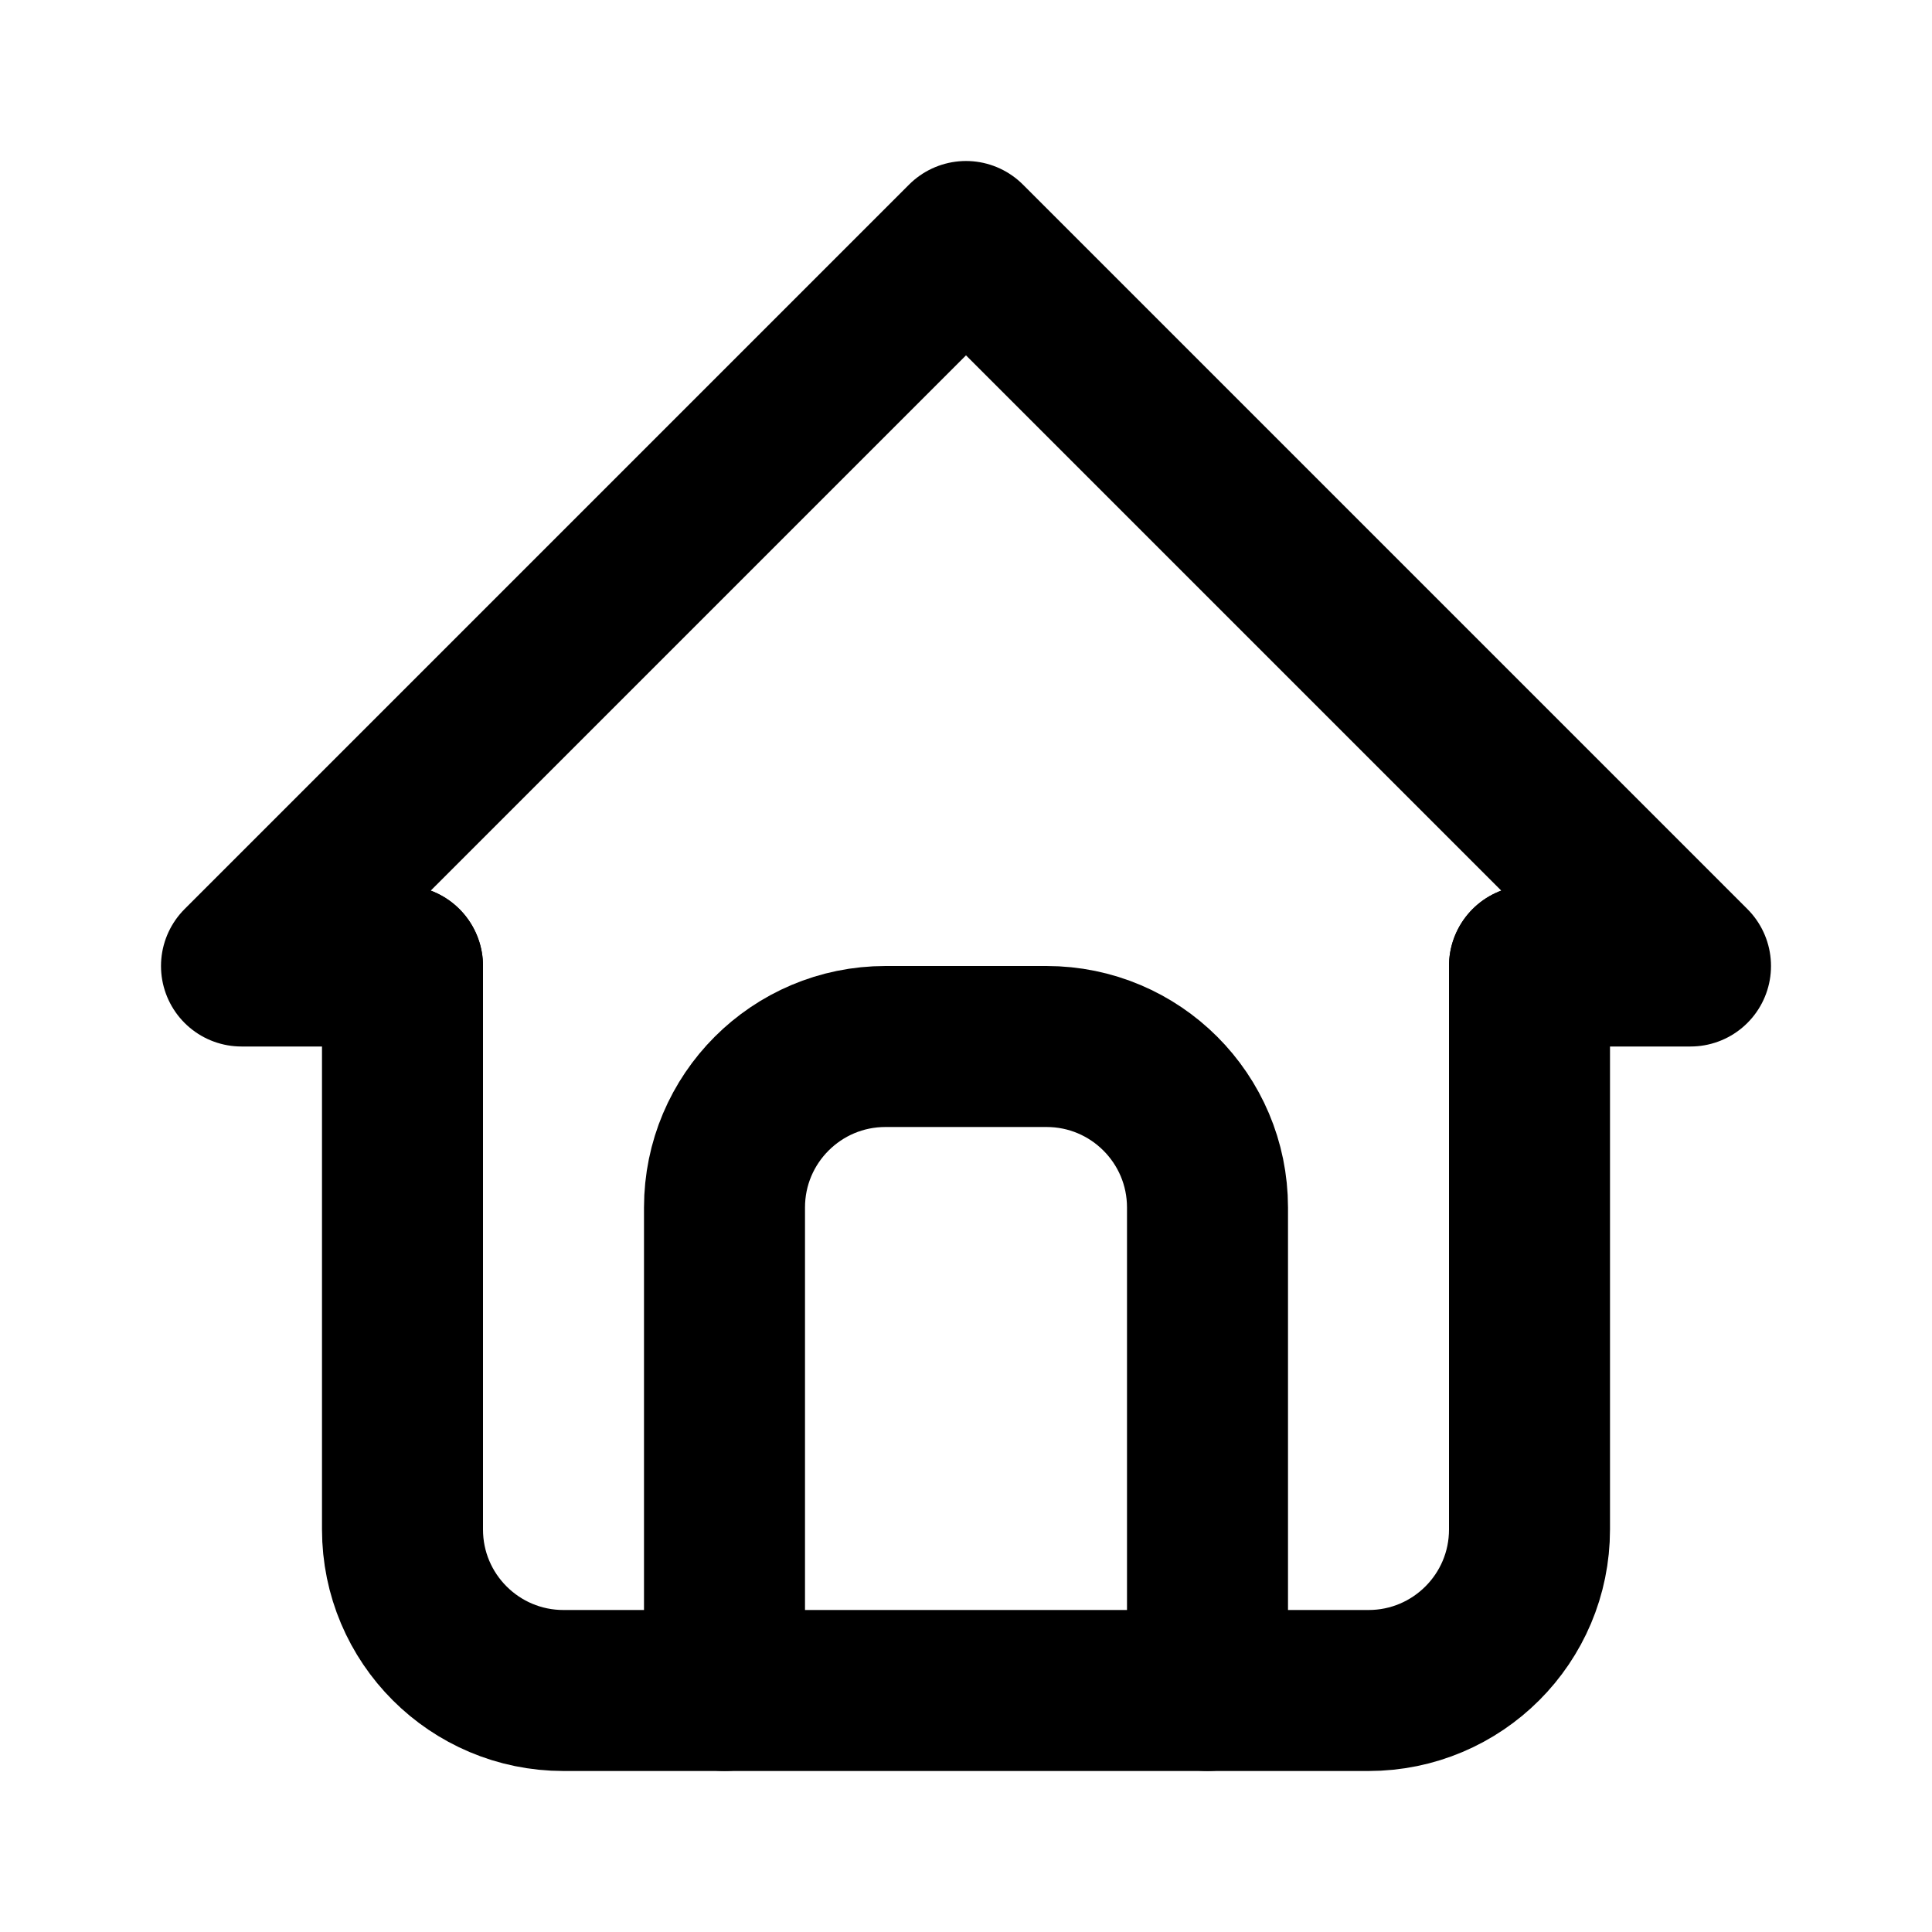
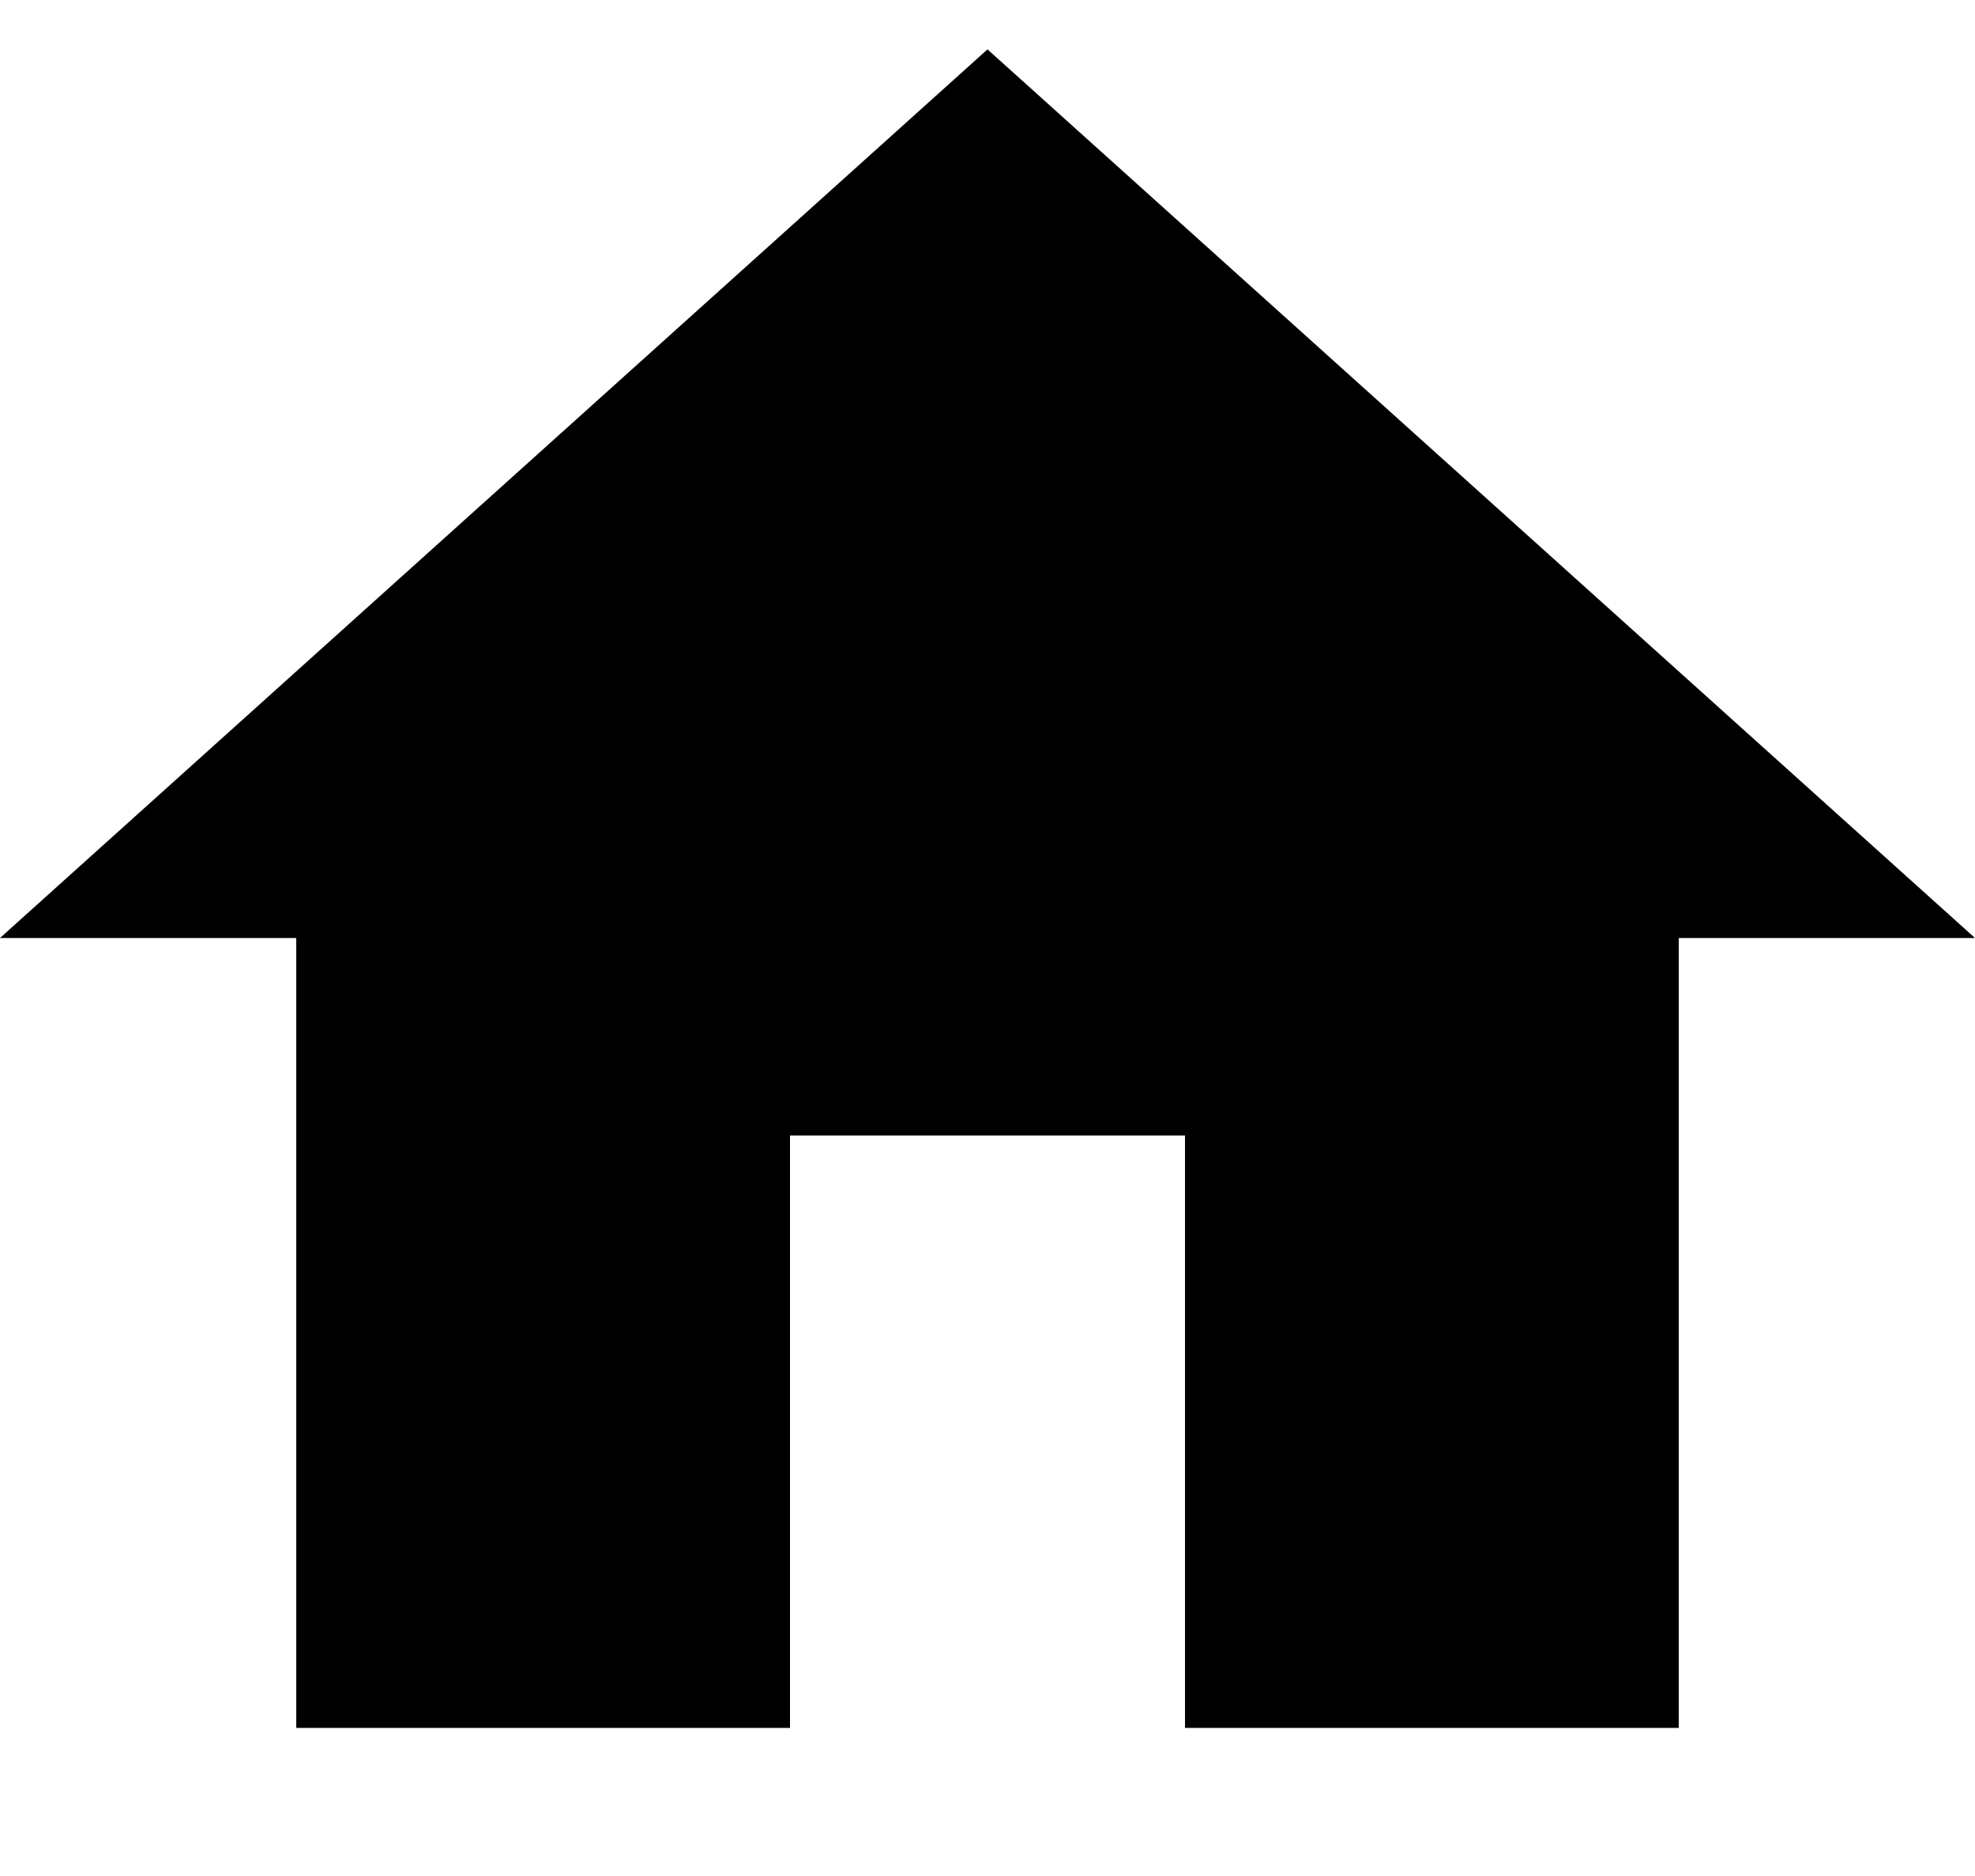
- <svg xmlns="http://www.w3.org/2000/svg" class="icon icon-tabler icon-tabler-home" width="24" height="24" viewBox="0 0 24 24" stroke-width="2" stroke="currentColor" fill="none" stroke-linecap="round" stroke-linejoin="round">
-   <path stroke="none" d="M0 0h24v24H0z" />
-   <polyline points="5 12 3 12 12 3 21 12 19 12" />
-   <path d="M5 12v7a2 2 0 0 0 2 2h10a2 2 0 0 0 2 -2v-7" />
-   <path d="M9 21v-6a2 2 0 0 1 2 -2h2a2 2 0 0 1 2 2v6" />
+ <svg xmlns="http://www.w3.org/2000/svg" height="19px" version="1.1" viewBox="0 0 20 19" width="20px">
+   <defs />
+   <g fill="none" fill-rule="evenodd" id="Page-1" stroke="none" stroke-width="1">
+     <g fill="#000000" id="Core" transform="translate(-506, -255)">
+       <g id="home" transform="translate(506, 255.5)">
+         <path d="M8,17 L8,11 L12,11 L12,17 L17,17 L17,9 L20,9 L10,0 L0,9 L3,9 L3,17 L8,17 Z" id="Shape" />
+       </g>
+     </g>
+   </g>
</svg>
